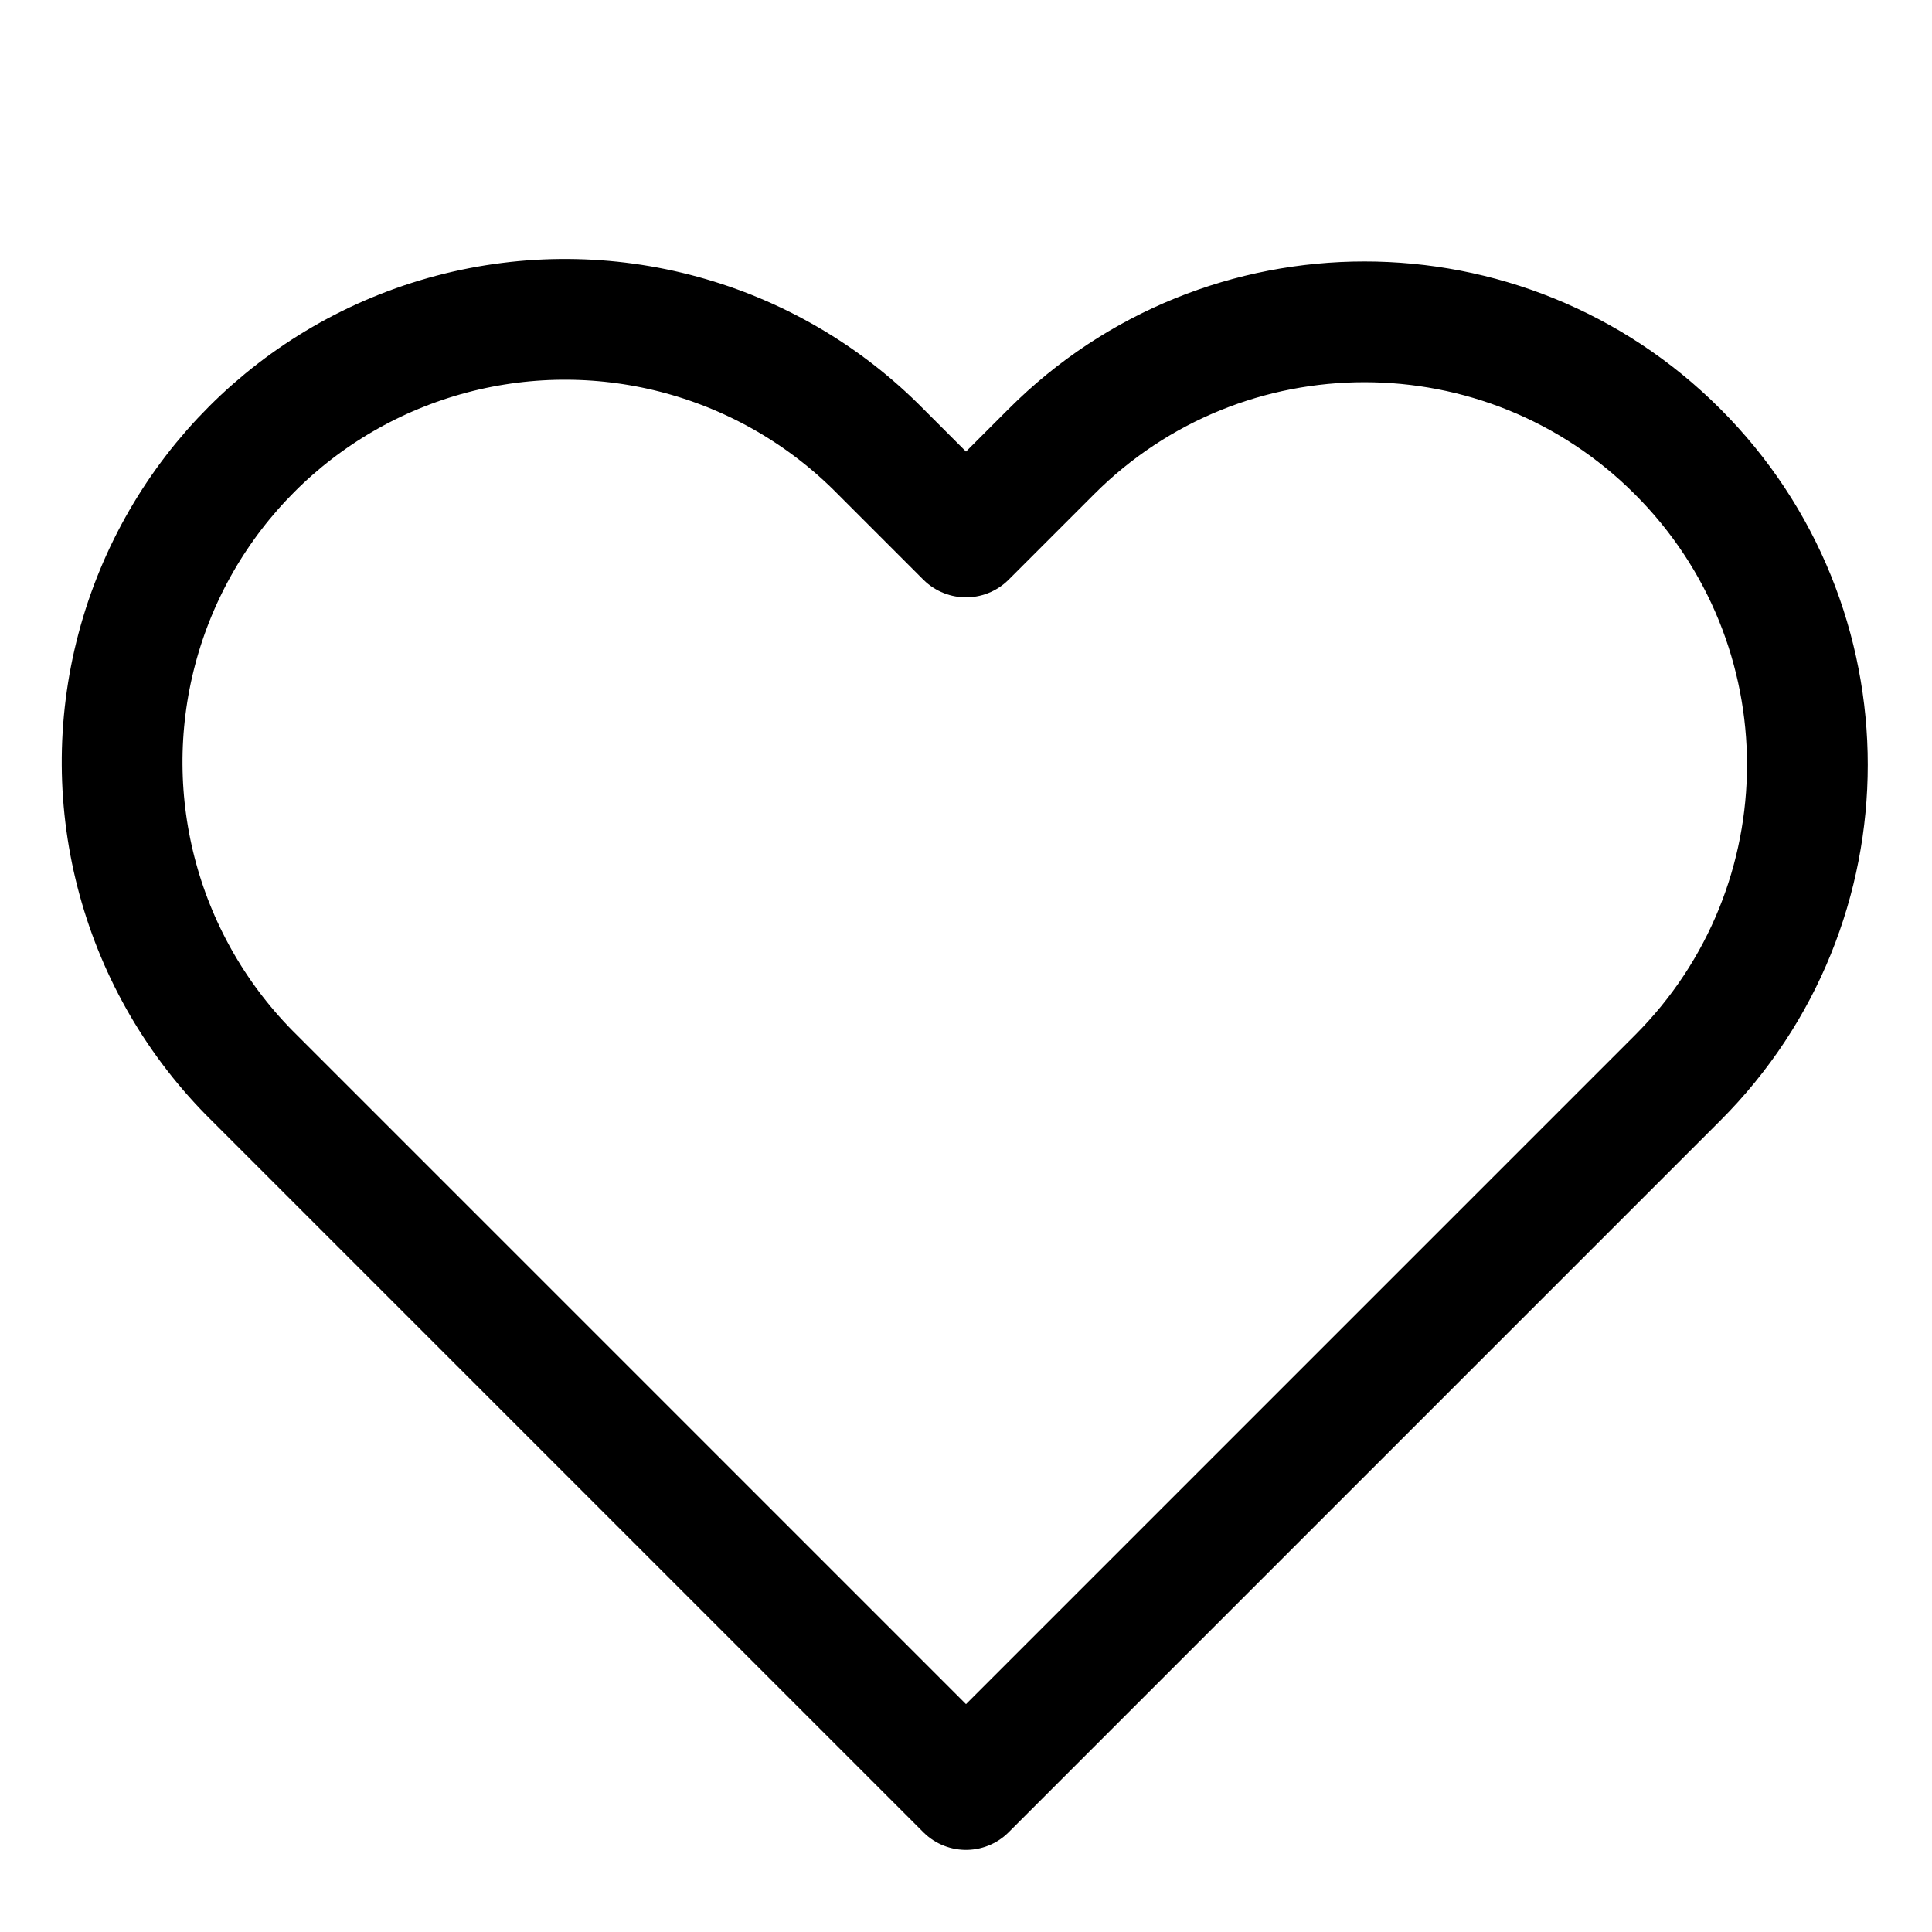
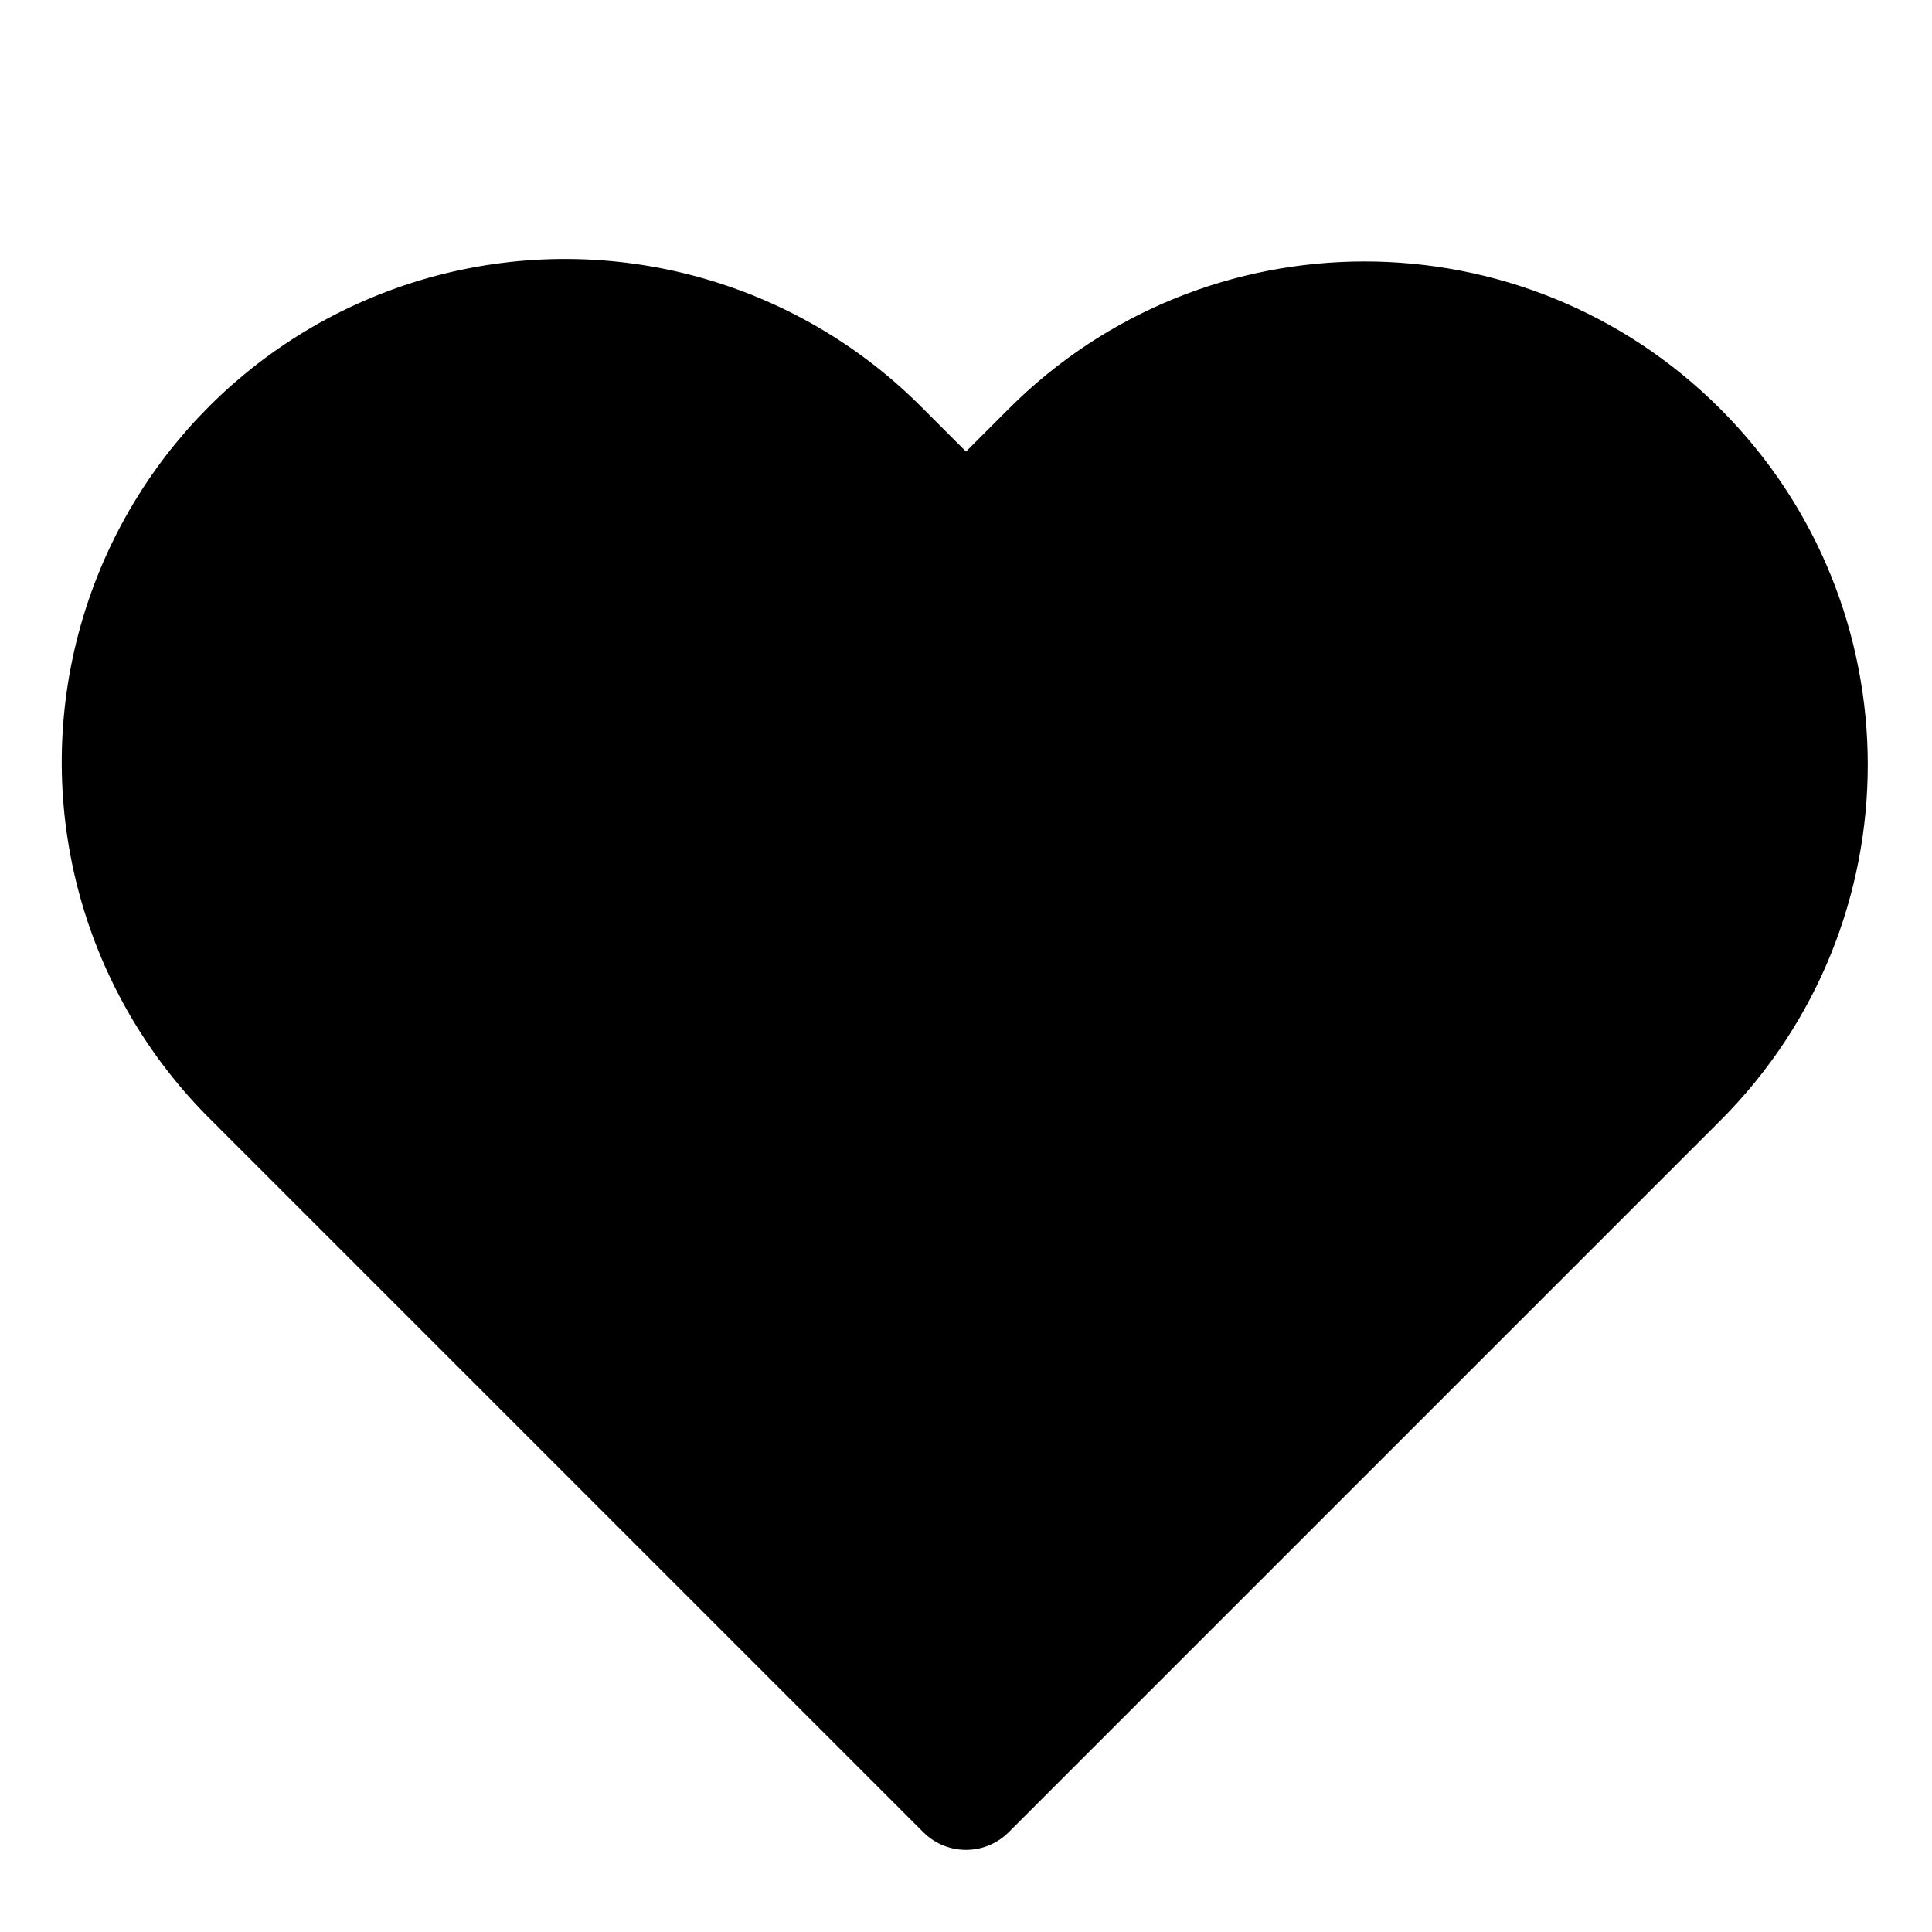
- <svg xmlns="http://www.w3.org/2000/svg" viewBox="0 0 40 40" stroke-linejoin="round" stroke-linecap="round" stroke="currentColor" fill="none">
-   <path stroke-width="2.5" d="M34.733 9.35a9.165 9.165 0 0 0-12.966 0L20 11.117 18.233 9.35A9.169 9.169 0 1 0 5.267 22.317l1.766 1.766L20 37.05l12.967-12.967 1.766-1.766a9.166 9.166 0 0 0 0-12.967Z" />
+ <svg xmlns="http://www.w3.org/2000/svg" fill="none" viewBox="0 0 40 40" stroke-linejoin="round" stroke-linecap="round">
+   <path fill="currentColor" stroke="currentColor" stroke-width="2.5" d="M34.733 9.35a9.165 9.165 0 0 0-12.966 0L20 11.117 18.233 9.35A9.169 9.169 0 1 0 5.267 22.317l1.766 1.766L20 37.05l12.967-12.967 1.766-1.766a9.166 9.166 0 0 0 0-12.967" />
</svg>
